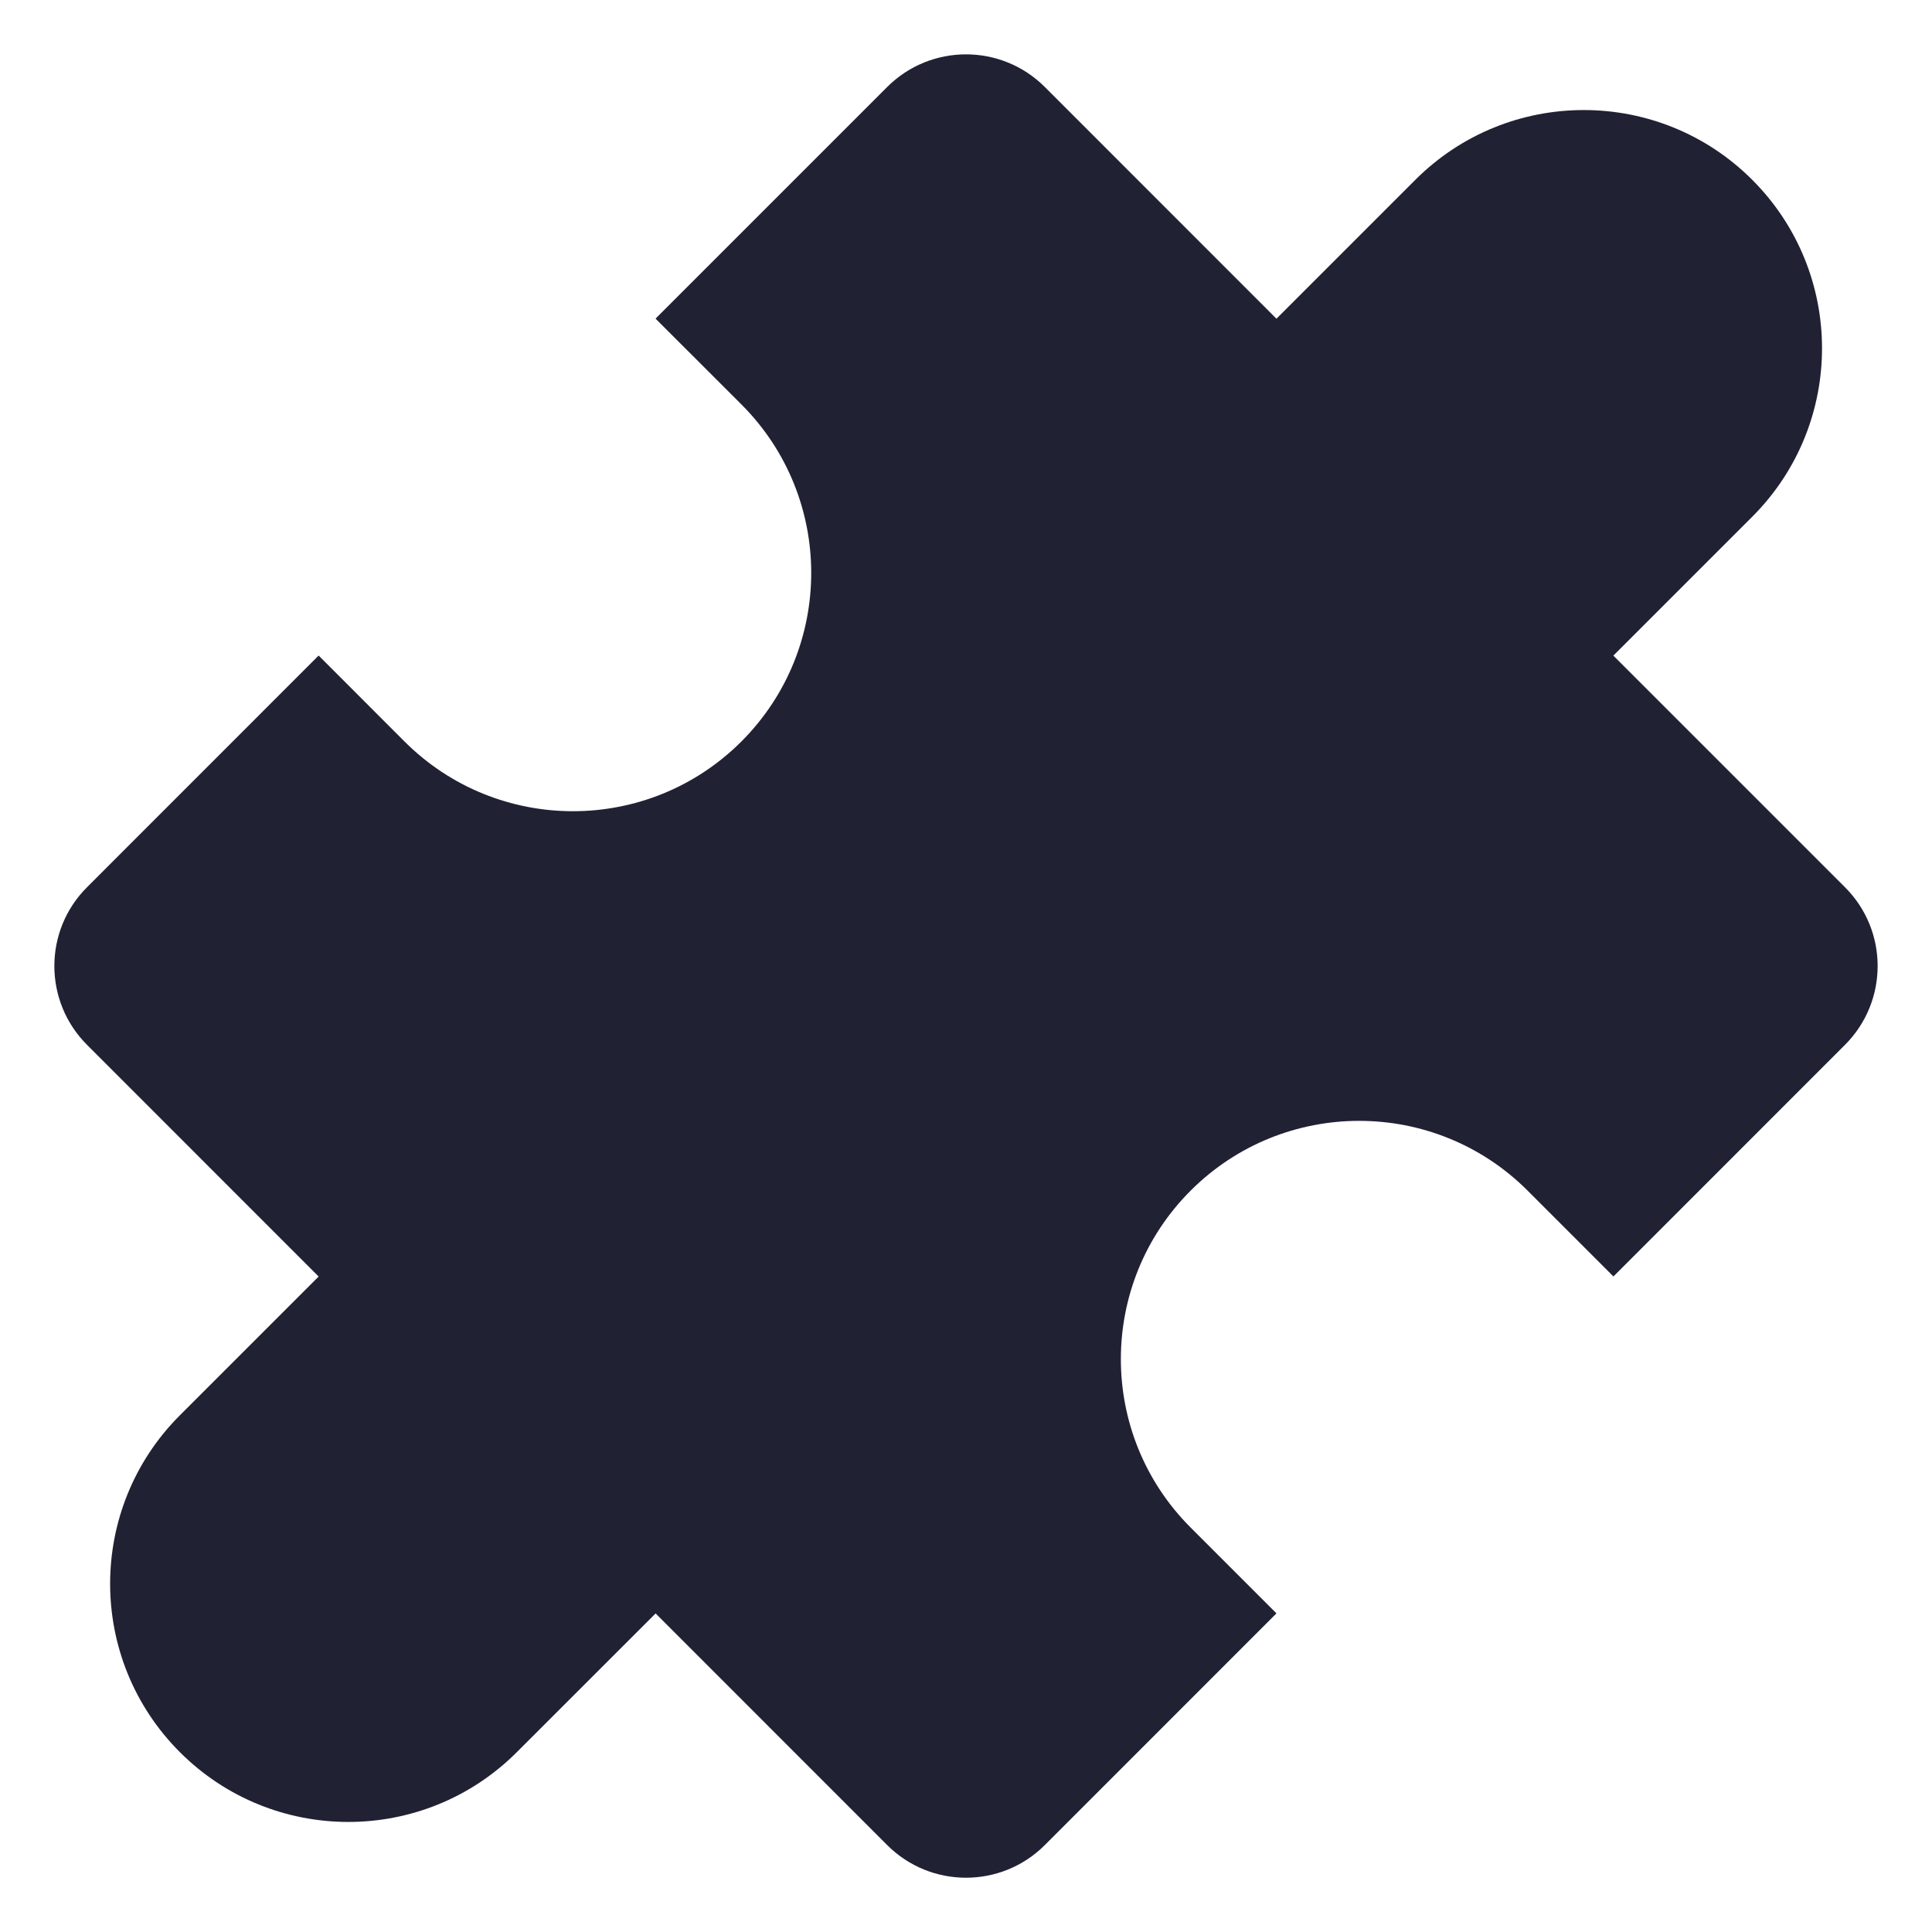
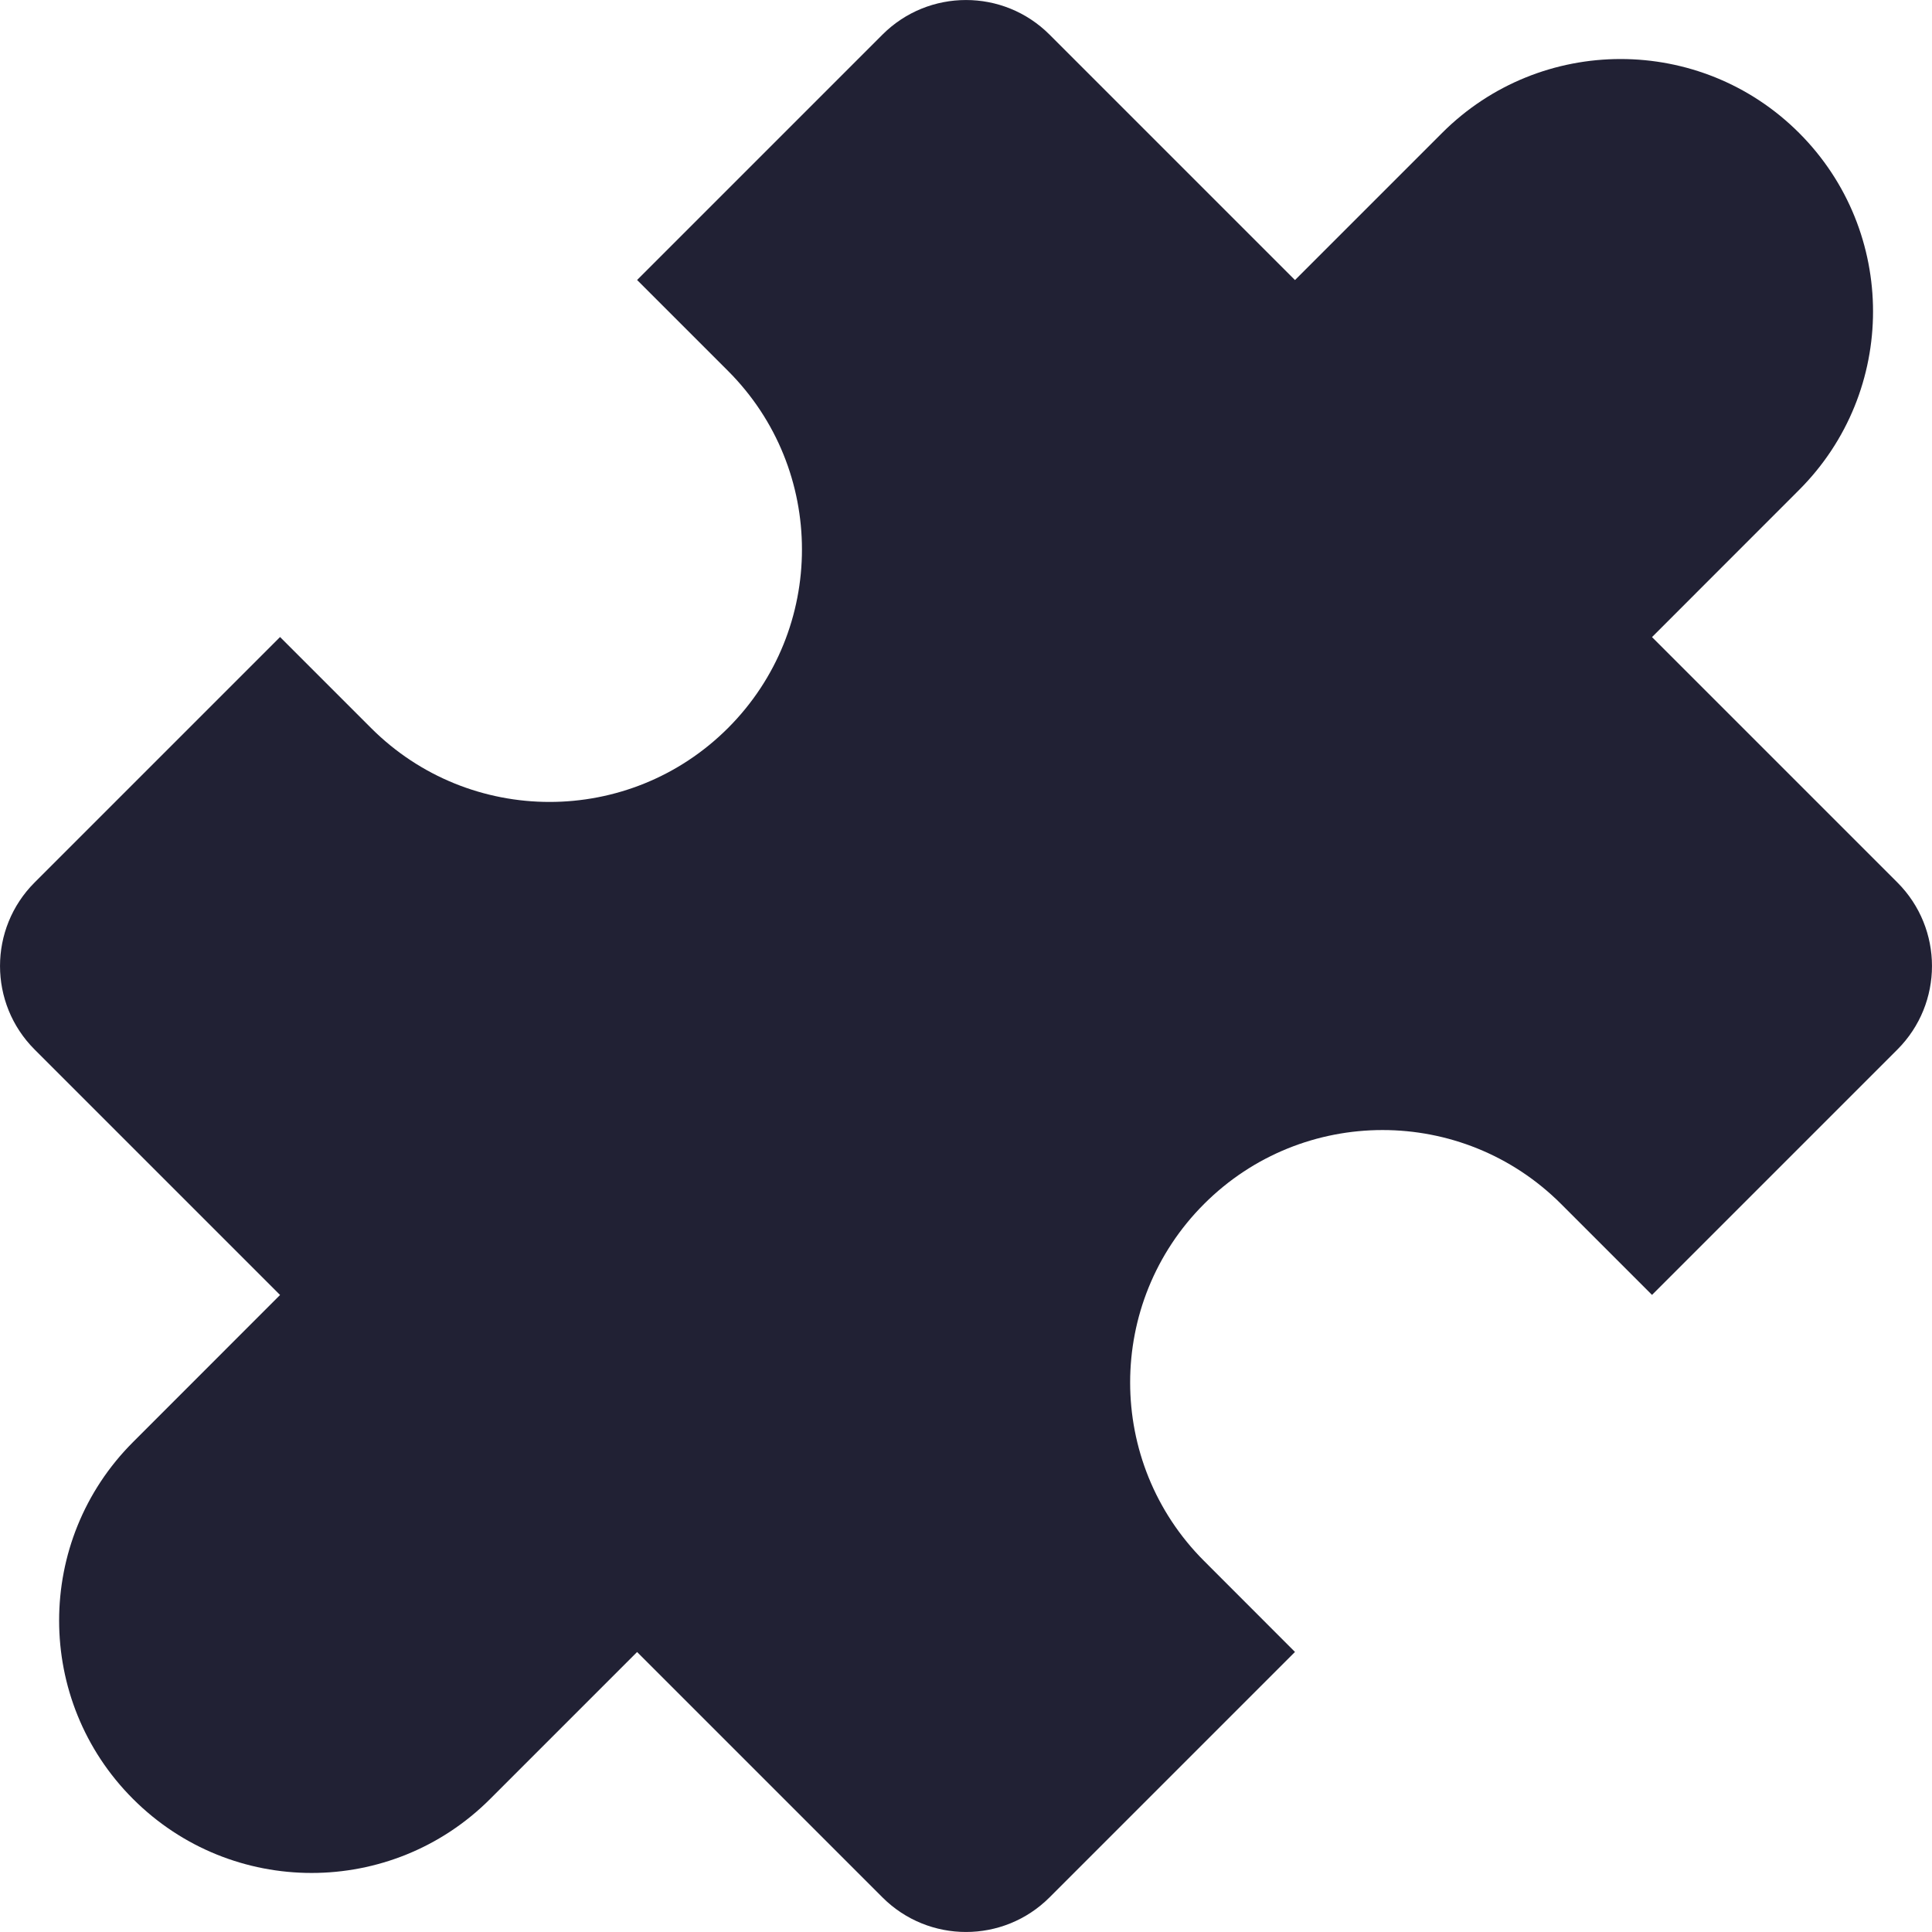
- <svg xmlns="http://www.w3.org/2000/svg" width="26" height="26" viewBox="0 0 26 26" fill="none">
-   <path fill-rule="evenodd" clip-rule="evenodd" d="M14.061 1.171L17.178 4.289L19.047 2.42C20.299 1.168 22.329 1.168 23.581 2.42C24.833 3.672 24.833 5.702 23.581 6.954L21.712 8.823L24.829 11.94C25.415 12.525 25.415 13.475 24.829 14.061L21.713 17.178L20.558 16.023C19.306 14.771 17.276 14.771 16.023 16.023C14.771 17.275 14.771 19.305 16.023 20.557L17.178 21.712L14.061 24.83C13.475 25.416 12.525 25.416 11.939 24.83L8.823 21.713L6.955 23.58C5.703 24.832 3.673 24.832 2.421 23.58C1.169 22.328 1.169 20.298 2.421 19.046L4.288 17.179L1.171 14.061C0.585 13.475 0.585 12.525 1.171 11.94L4.288 8.822L5.443 9.978C6.695 11.23 8.726 11.23 9.978 9.978C11.23 8.725 11.23 6.695 9.978 5.443L8.822 4.288L11.939 1.171C12.525 0.585 13.475 0.585 14.061 1.171Z" fill="#212134" />
+ <svg xmlns="http://www.w3.org/2000/svg" width="25" height="25" viewBox="0 0 25 25" fill="none">
+   <path fill-rule="evenodd" clip-rule="evenodd" d="M13.581 0.448L16.757 3.624L18.661 1.72C19.936 0.445 22.005 0.445 23.28 1.72C24.556 2.996 24.556 5.064 23.28 6.34L21.377 8.244L24.552 11.419C25.149 12.016 25.149 12.984 24.552 13.581L21.377 16.756L20.2 15.579C18.924 14.304 16.856 14.304 15.581 15.579C14.305 16.855 14.305 18.924 15.581 20.199L16.757 21.376L13.581 24.552C12.984 25.149 12.016 25.149 11.419 24.552L8.244 21.377L6.342 23.279C5.066 24.555 2.998 24.555 1.722 23.279C0.446 22.004 0.446 19.935 1.722 18.66L3.624 16.757L0.448 13.581C-0.149 12.984 -0.149 12.016 0.448 11.419L3.624 8.243L4.801 9.42C6.077 10.696 8.145 10.696 9.421 9.42C10.696 8.144 10.696 6.076 9.421 4.8L8.244 3.623L11.419 0.448C12.016 -0.149 12.984 -0.149 13.581 0.448Z" fill="#212134" />
</svg>
